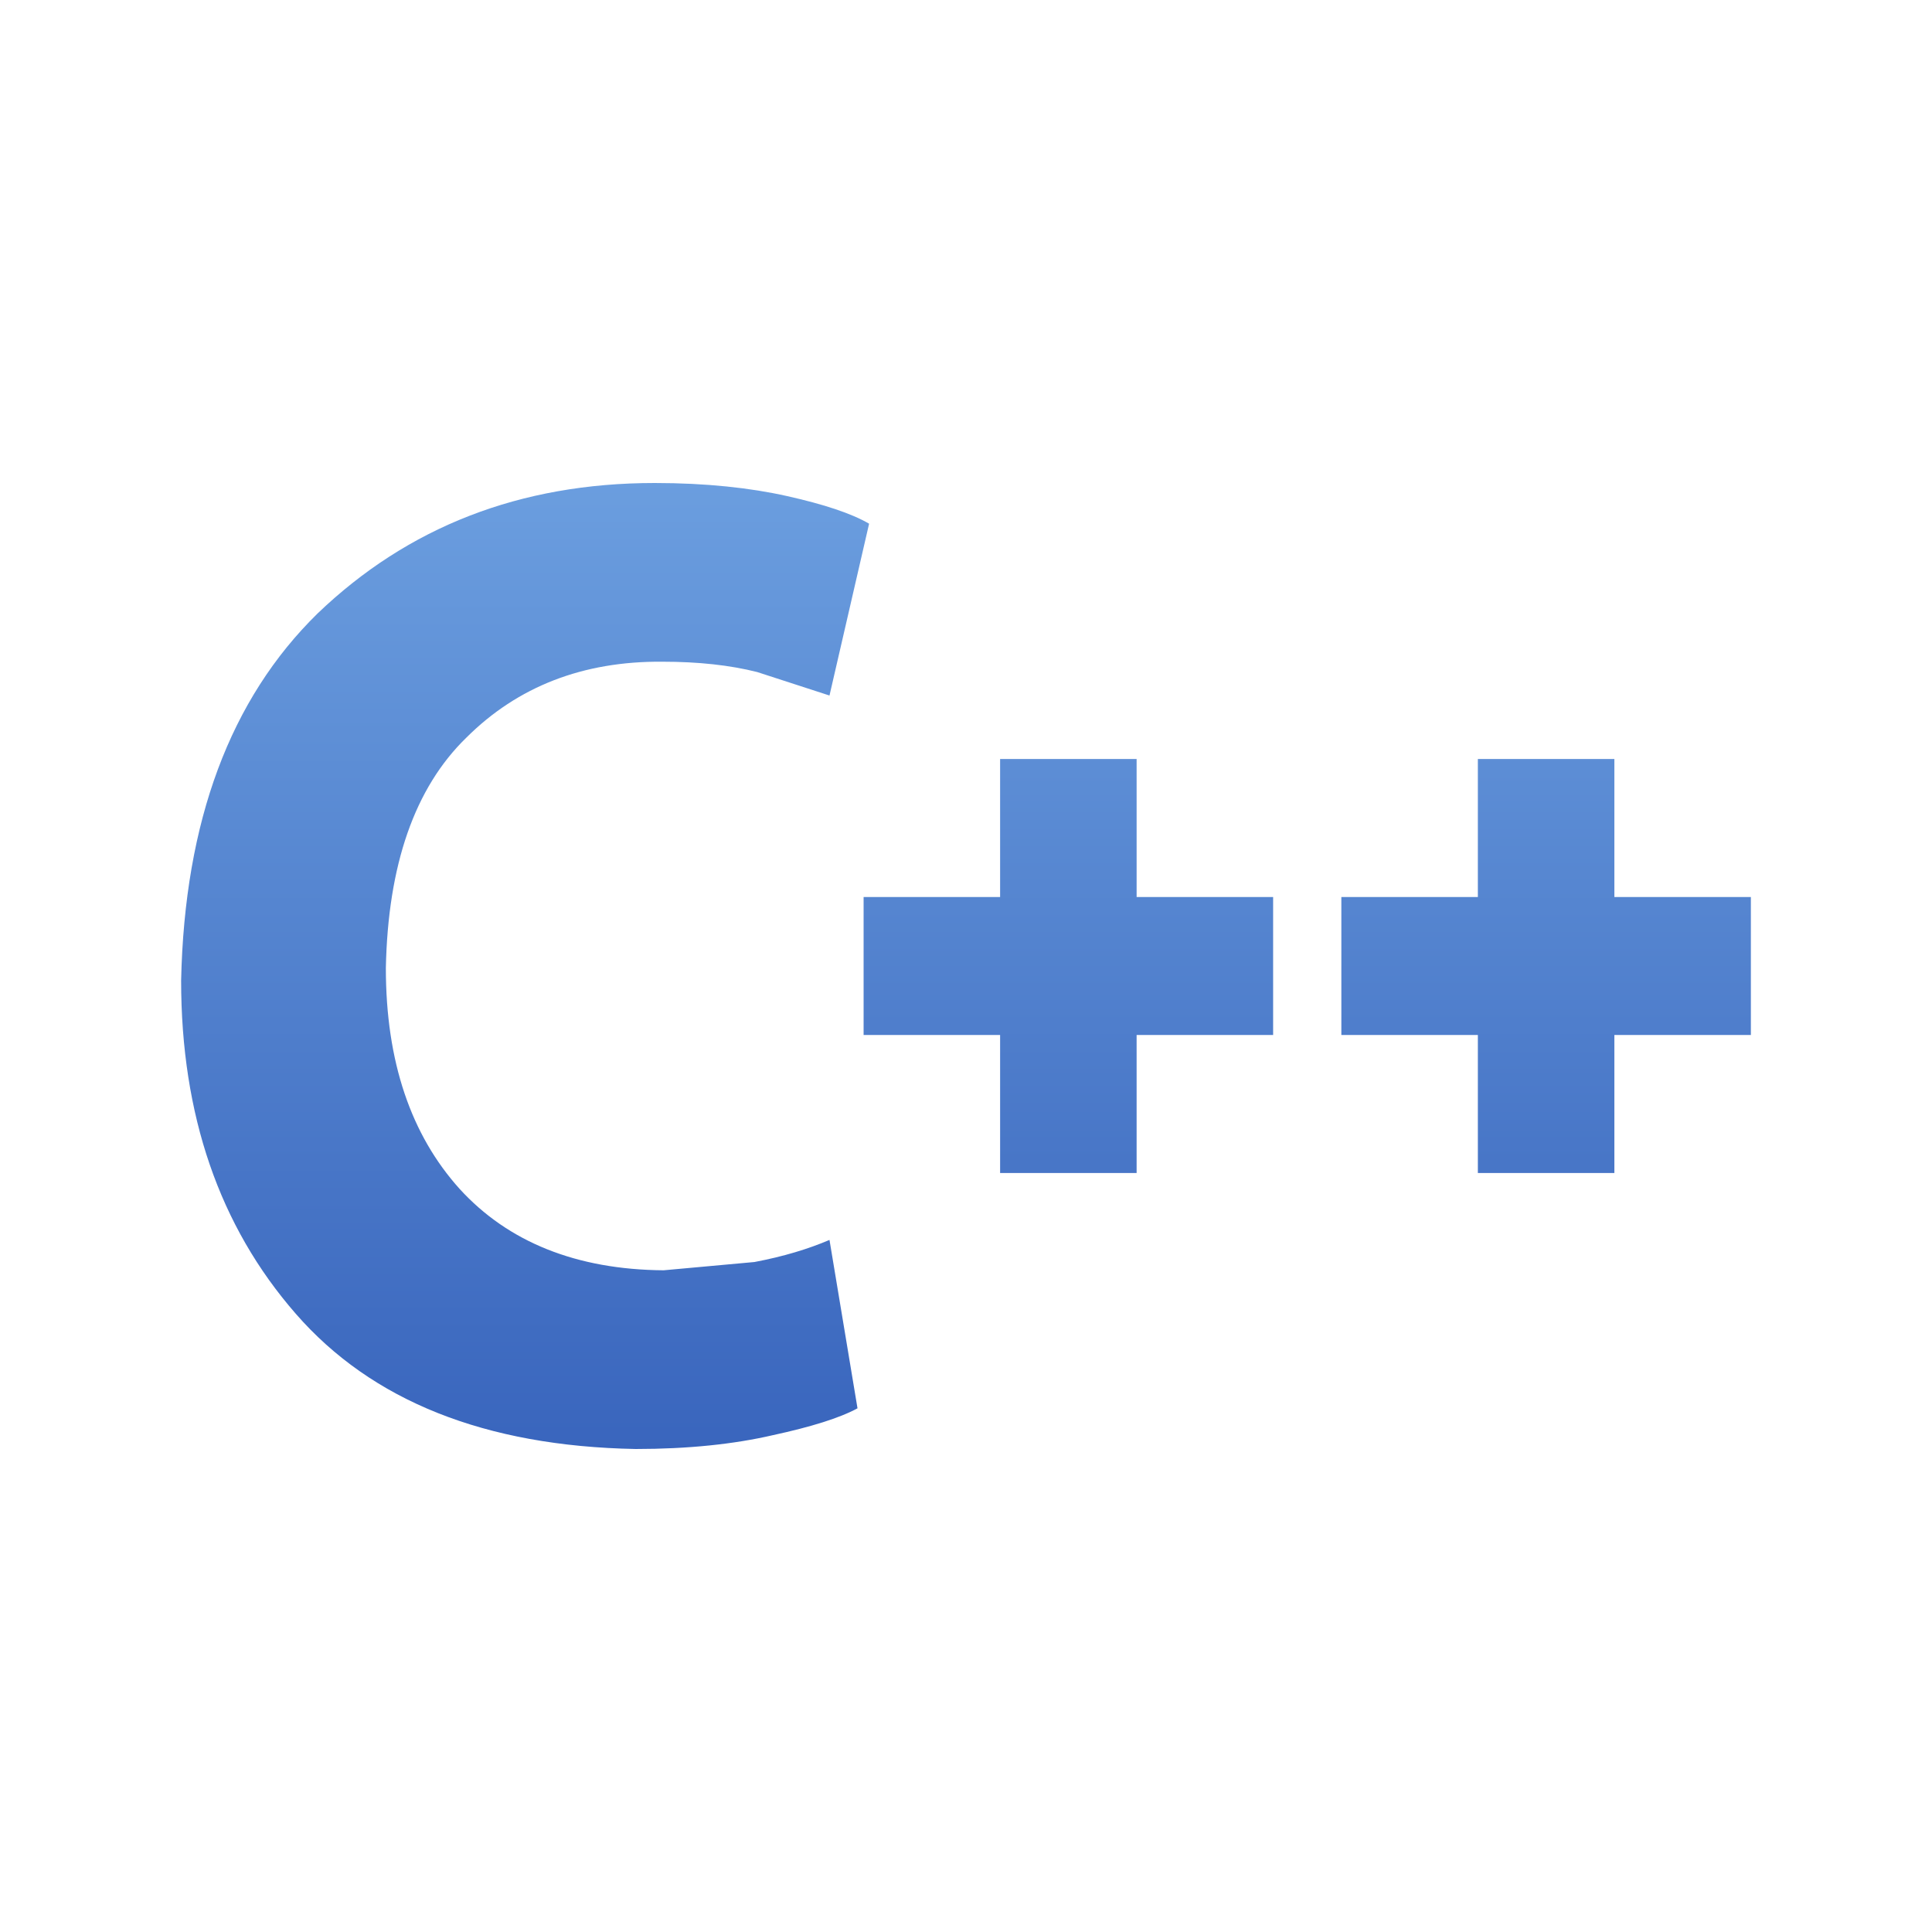
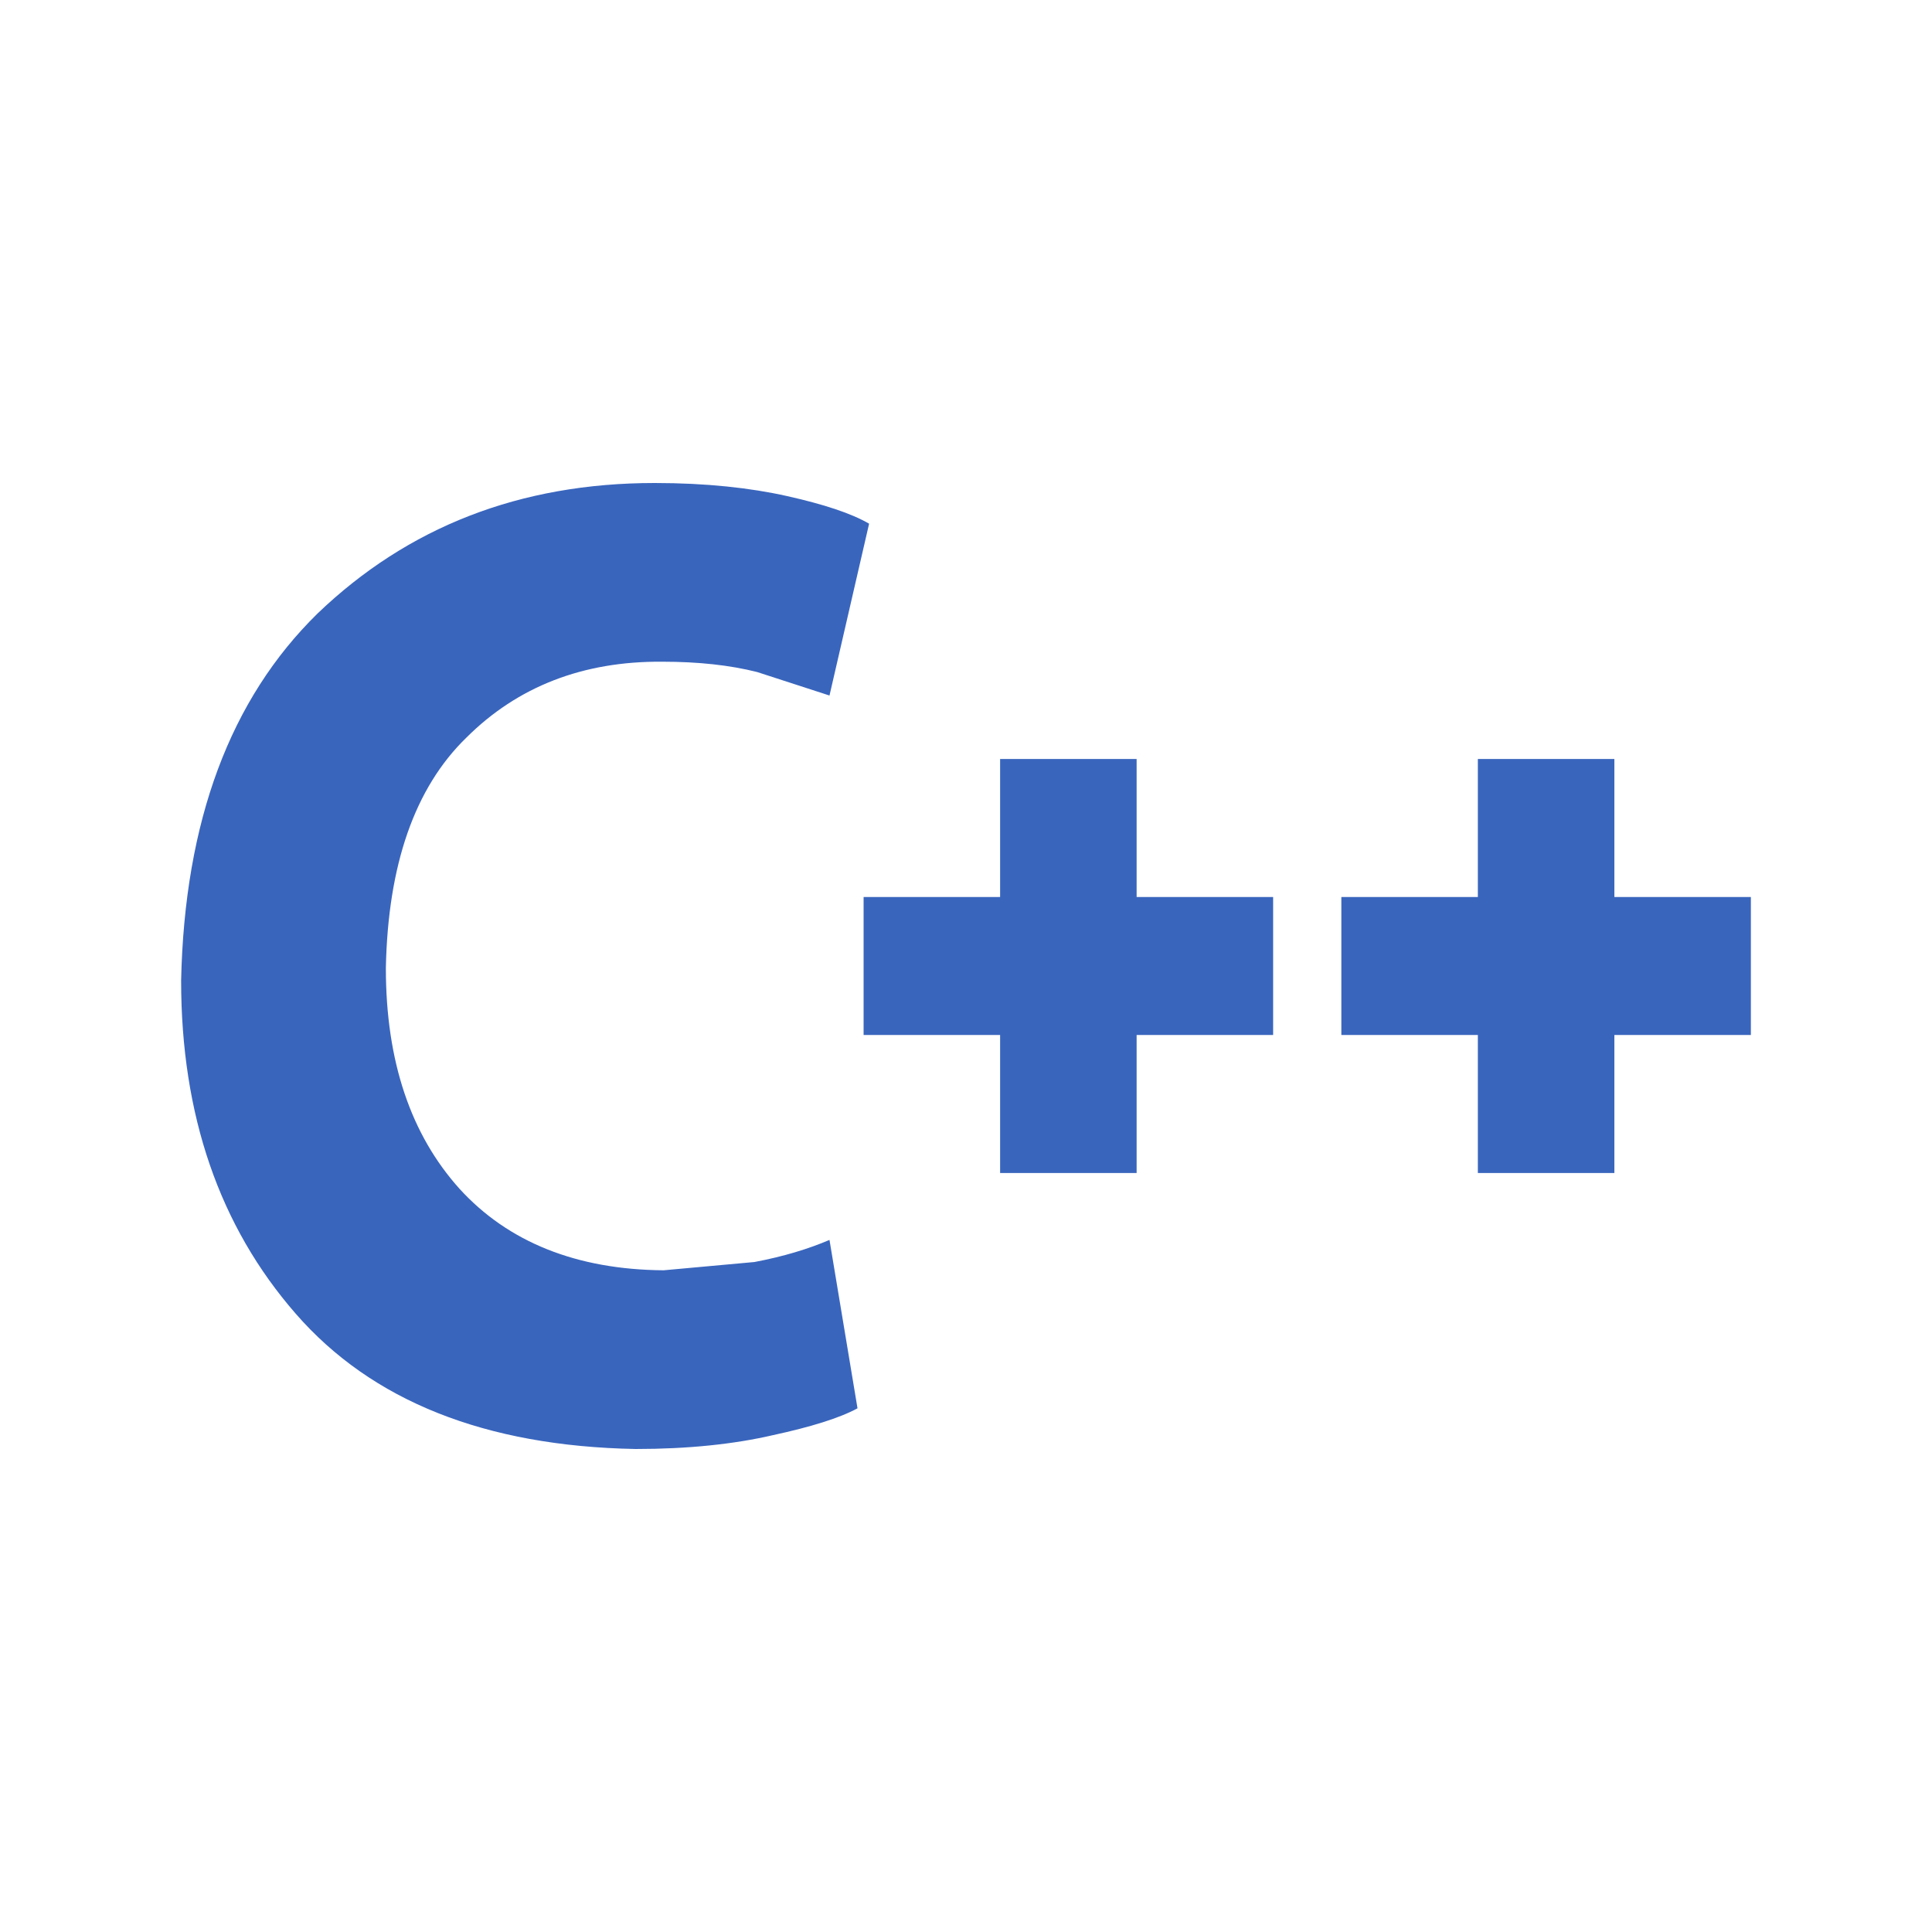
<svg xmlns="http://www.w3.org/2000/svg" width="32" height="32" viewBox="0 0 32 32">
-   <defs>
-     <linearGradient id="cpp-a" x1="50%" x2="50%" y1="0%" y2="100%">
-       <stop offset="0%" stop-color="#6B9EDF" />
-       <stop offset="100%" stop-color="#3965BD" />
-     </linearGradient>
-   </defs>
-   <path fill="url(#cpp-a)" d="M10.739,12.537 L11.203,15.326 C10.909,15.486 10.434,15.634 9.801,15.771 C9.157,15.92 8.399,16 7.529,16 C5.03,15.954 3.154,15.2 1.899,13.76 C0.633,12.309 0,10.469 0,8.24 C0.057,5.6 0.814,3.577 2.261,2.16 C3.753,0.731 5.607,0 7.845,0 C8.693,0 9.428,0.08 10.038,0.217 C10.649,0.354 11.101,0.503 11.395,0.674 L10.739,3.52 L9.541,3.131 C9.089,3.017 8.569,2.96 7.97,2.96 C6.658,2.949 5.573,3.371 4.725,4.217 C3.866,5.051 3.425,6.331 3.391,8.034 C3.391,9.589 3.81,10.8 4.612,11.691 C5.415,12.571 6.545,13.029 7.992,13.04 L9.496,12.903 C9.982,12.811 10.389,12.686 10.739,12.537 L10.739,12.537 Z M11.304,6.857 L13.565,6.857 L13.565,4.571 L15.826,4.571 L15.826,6.857 L18.087,6.857 L18.087,9.143 L15.826,9.143 L15.826,11.429 L13.565,11.429 L13.565,9.143 L11.304,9.143 L11.304,6.857 L11.304,6.857 Z M19.217,6.857 L21.478,6.857 L21.478,4.571 L23.739,4.571 L23.739,6.857 L26,6.857 L26,9.143 L23.739,9.143 L23.739,11.429 L21.478,11.429 L21.478,9.143 L19.217,9.143 L19.217,6.857 Z" transform="translate(3 8)" />
+   <path fill="#3965BD" d="M10.739,12.537 L11.203,15.326 C10.909,15.486 10.434,15.634 9.801,15.771 C9.157,15.92 8.399,16 7.529,16 C5.03,15.954 3.154,15.2 1.899,13.76 C0.633,12.309 0,10.469 0,8.24 C0.057,5.6 0.814,3.577 2.261,2.16 C3.753,0.731 5.607,0 7.845,0 C8.693,0 9.428,0.08 10.038,0.217 C10.649,0.354 11.101,0.503 11.395,0.674 L10.739,3.52 L9.541,3.131 C9.089,3.017 8.569,2.96 7.97,2.96 C6.658,2.949 5.573,3.371 4.725,4.217 C3.866,5.051 3.425,6.331 3.391,8.034 C3.391,9.589 3.81,10.8 4.612,11.691 C5.415,12.571 6.545,13.029 7.992,13.04 L9.496,12.903 C9.982,12.811 10.389,12.686 10.739,12.537 L10.739,12.537 Z M11.304,6.857 L13.565,6.857 L13.565,4.571 L15.826,4.571 L15.826,6.857 L18.087,6.857 L18.087,9.143 L15.826,9.143 L15.826,11.429 L13.565,11.429 L13.565,9.143 L11.304,9.143 L11.304,6.857 L11.304,6.857 Z M19.217,6.857 L21.478,6.857 L21.478,4.571 L23.739,4.571 L23.739,6.857 L26,6.857 L26,9.143 L23.739,9.143 L23.739,11.429 L21.478,11.429 L21.478,9.143 L19.217,9.143 L19.217,6.857 Z" transform="translate(3 8)" />
</svg>
